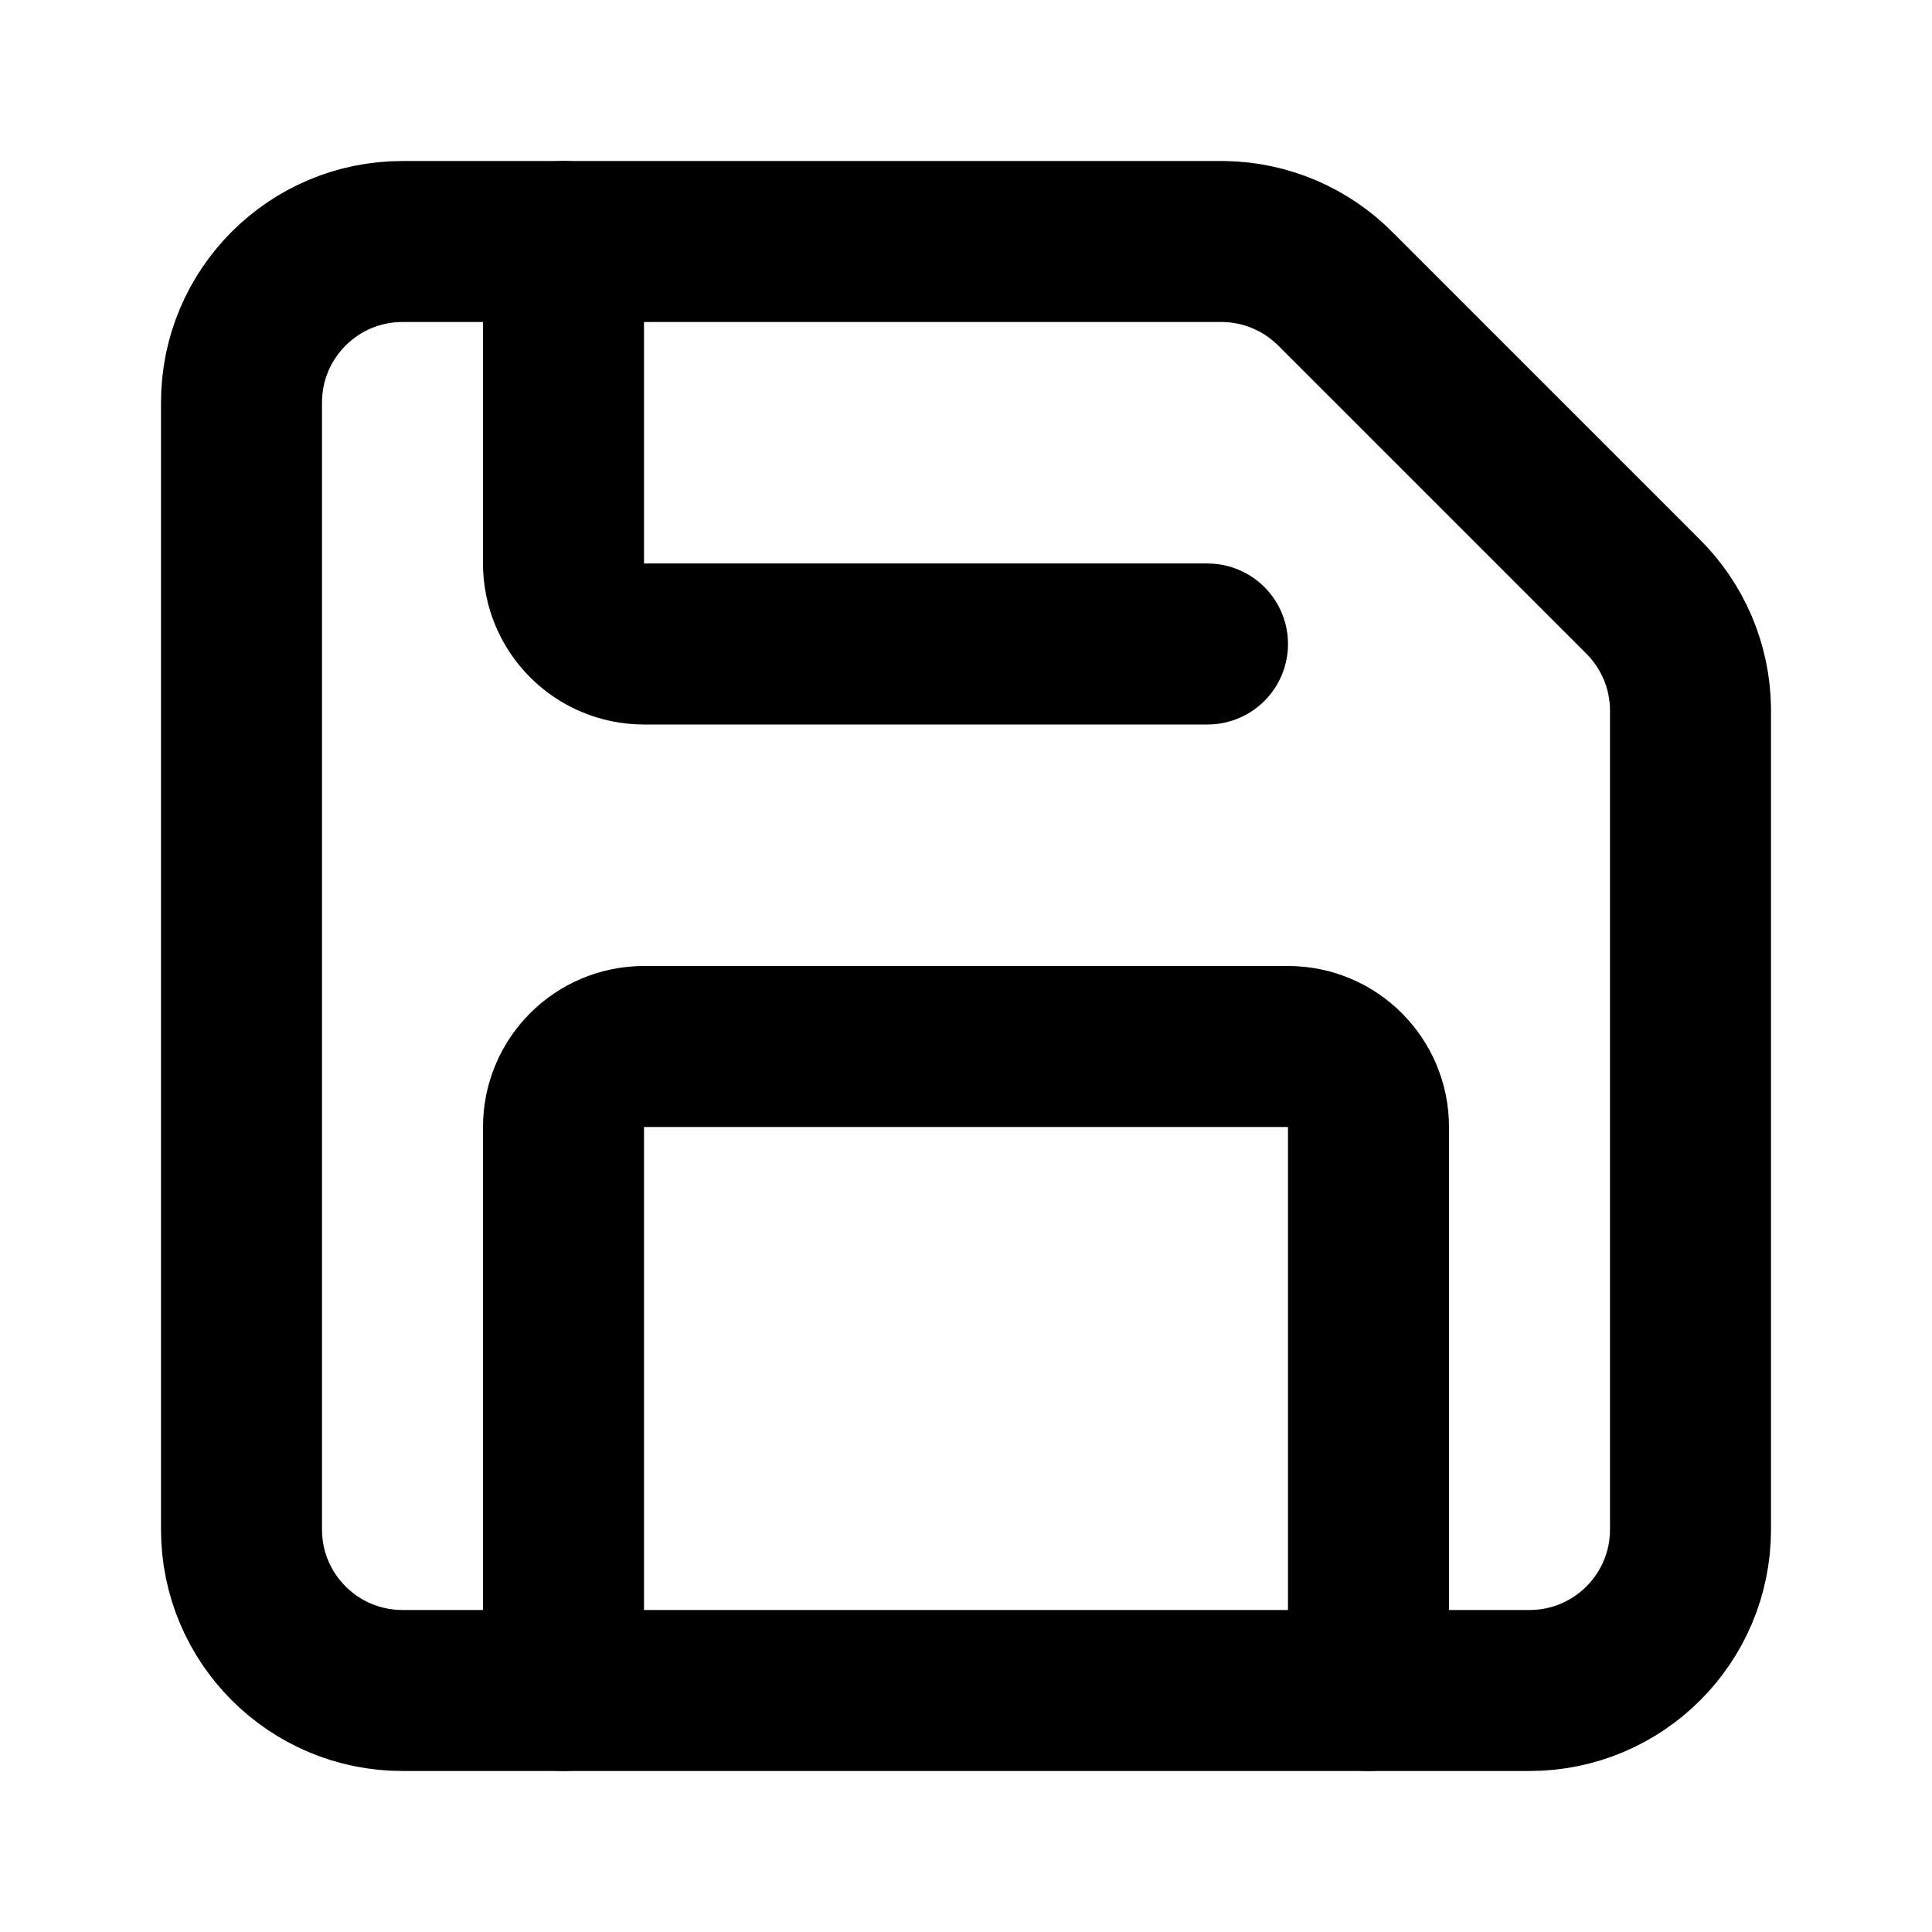
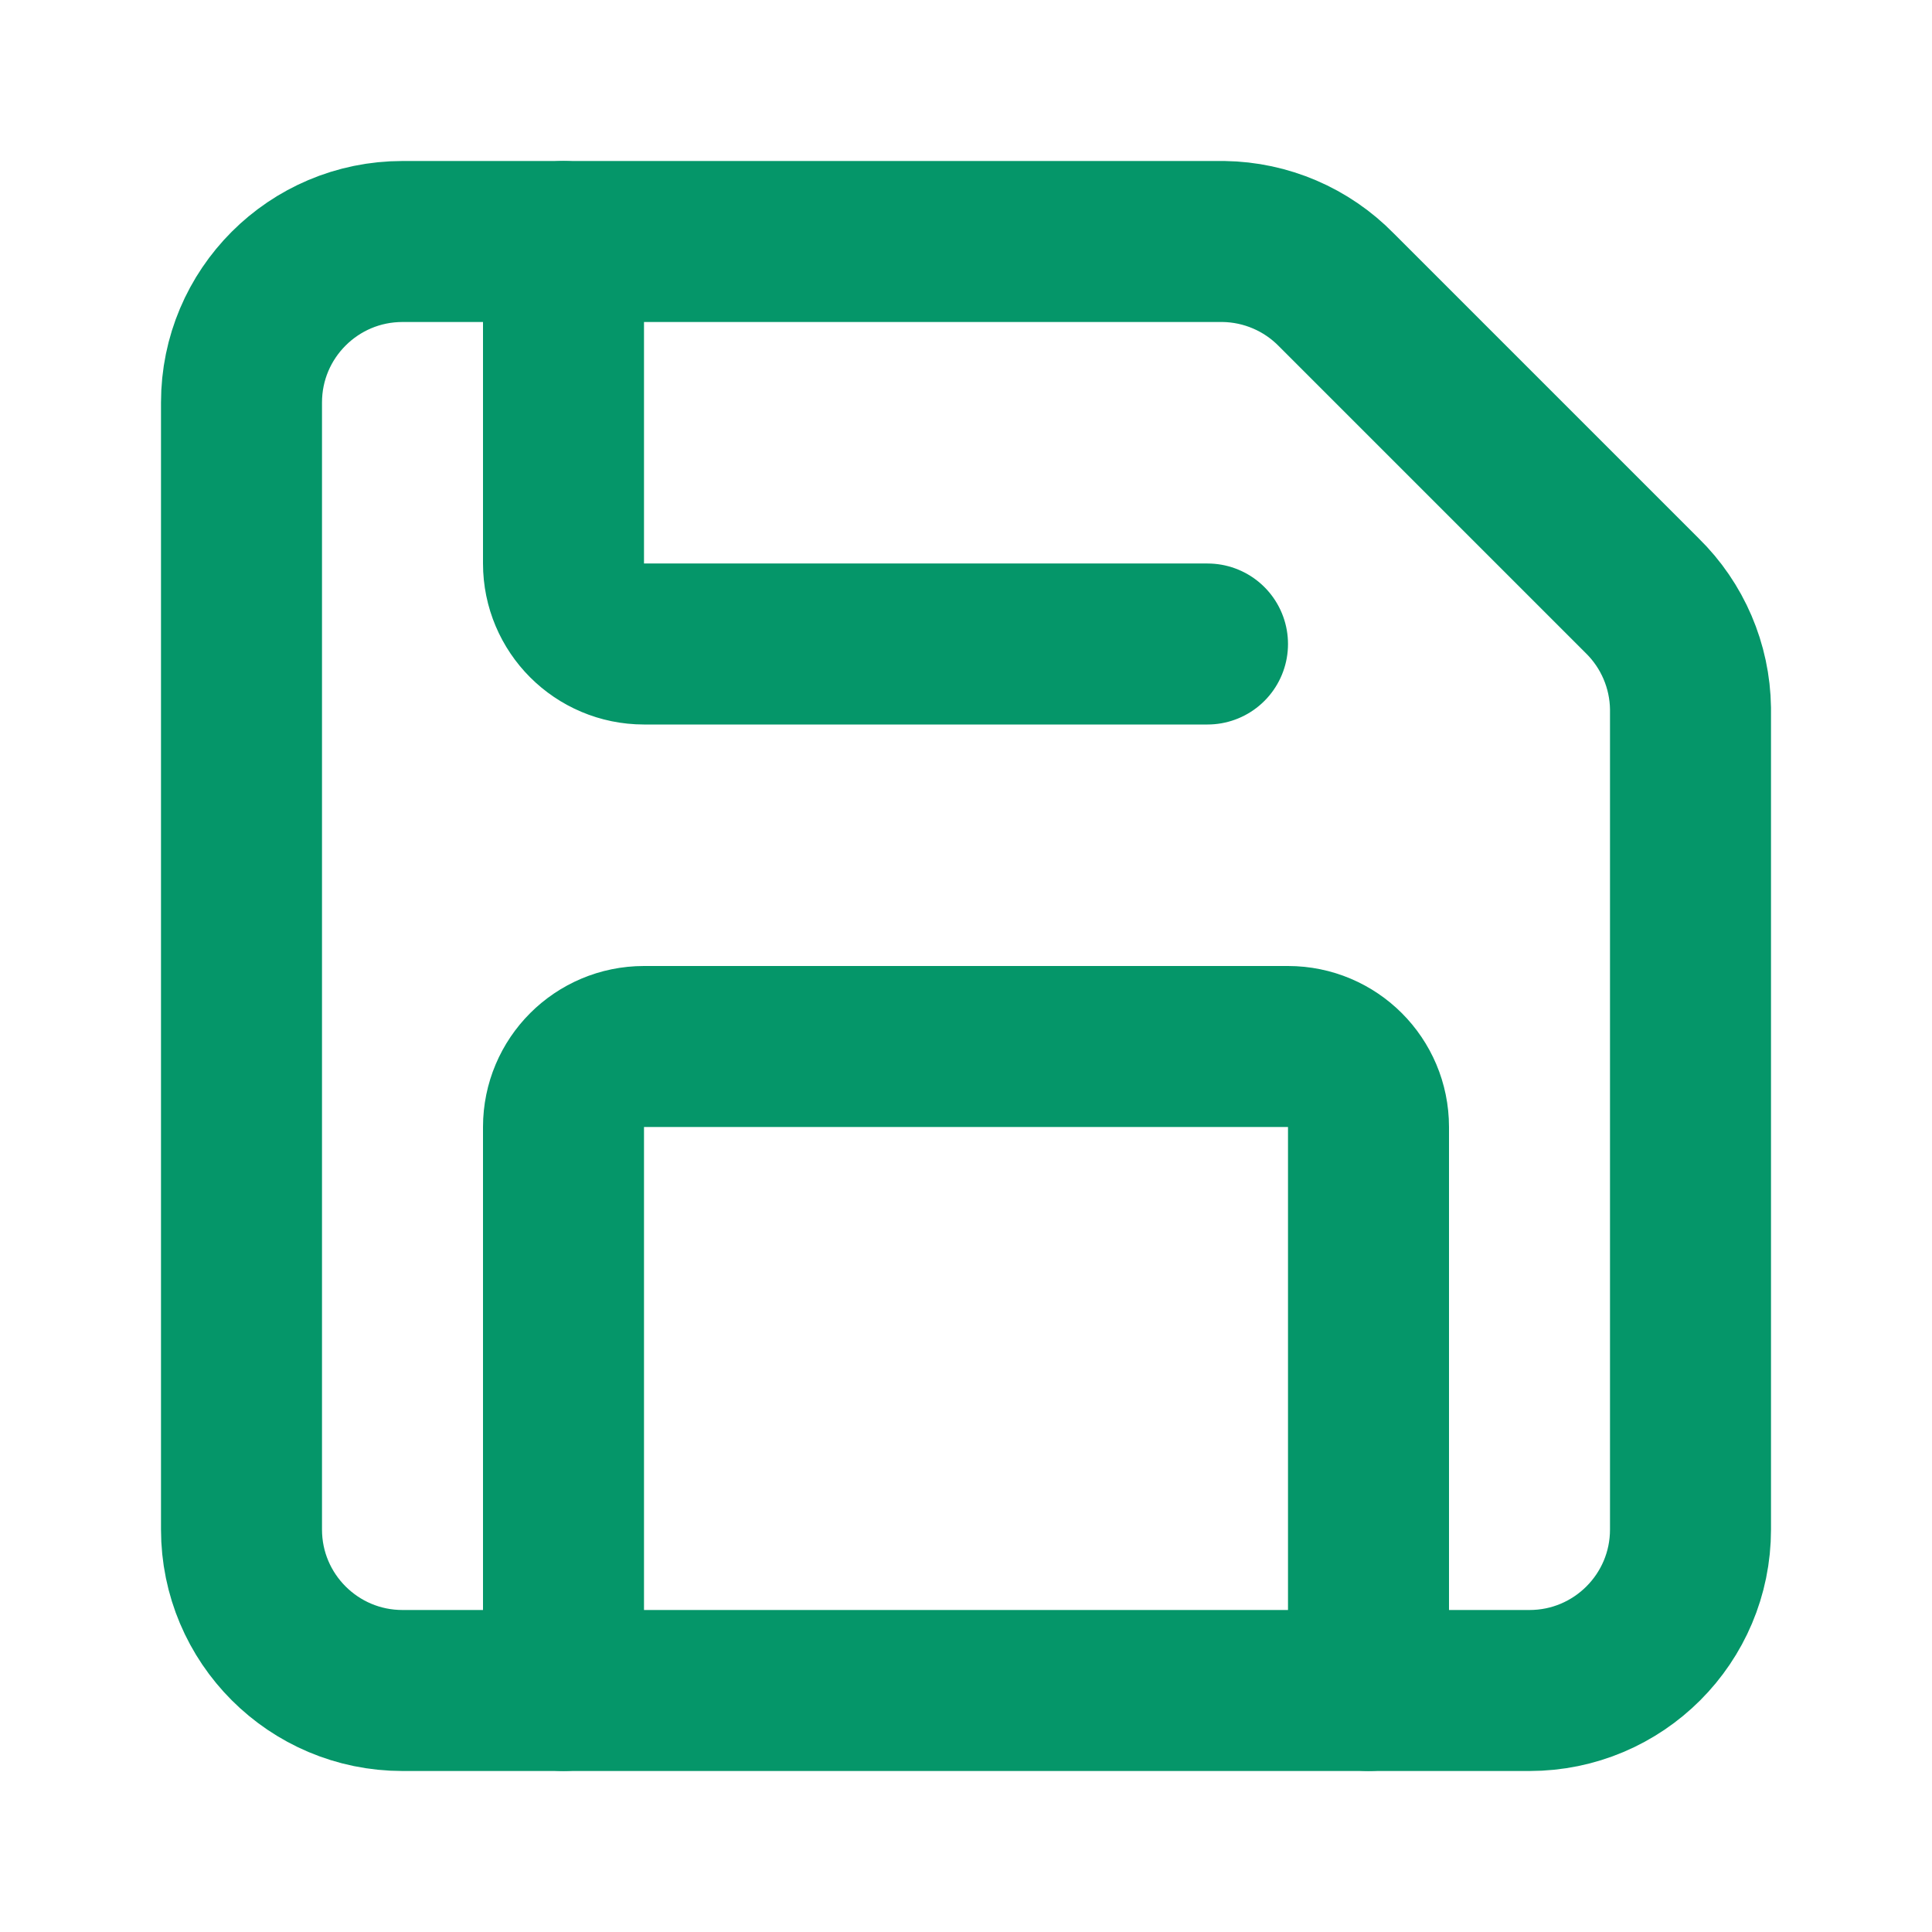
- <svg xmlns="http://www.w3.org/2000/svg" width="24" height="24" viewBox="0 0 24 24" fill="none" stroke="currentColor" stroke-width="2" stroke-linecap="round" stroke-linejoin="round" class="lucide lucide-save-icon lucide-save">
+ <svg xmlns="http://www.w3.org/2000/svg" width="24" height="24" viewBox="0 0 24 24" fill="none" stroke="#059669" stroke-width="2" stroke-linecap="round" stroke-linejoin="round" class="lucide lucide-save-icon lucide-save">
  <path d="M15.2 3a2 2 0 0 1 1.4.6l3.8 3.8a2 2 0 0 1 .6 1.4V19a2 2 0 0 1-2 2H5a2 2 0 0 1-2-2V5a2 2 0 0 1 2-2z" />
  <path d="M17 21v-7a1 1 0 0 0-1-1H8a1 1 0 0 0-1 1v7" />
  <path d="M7 3v4a1 1 0 0 0 1 1h7" />
</svg>
